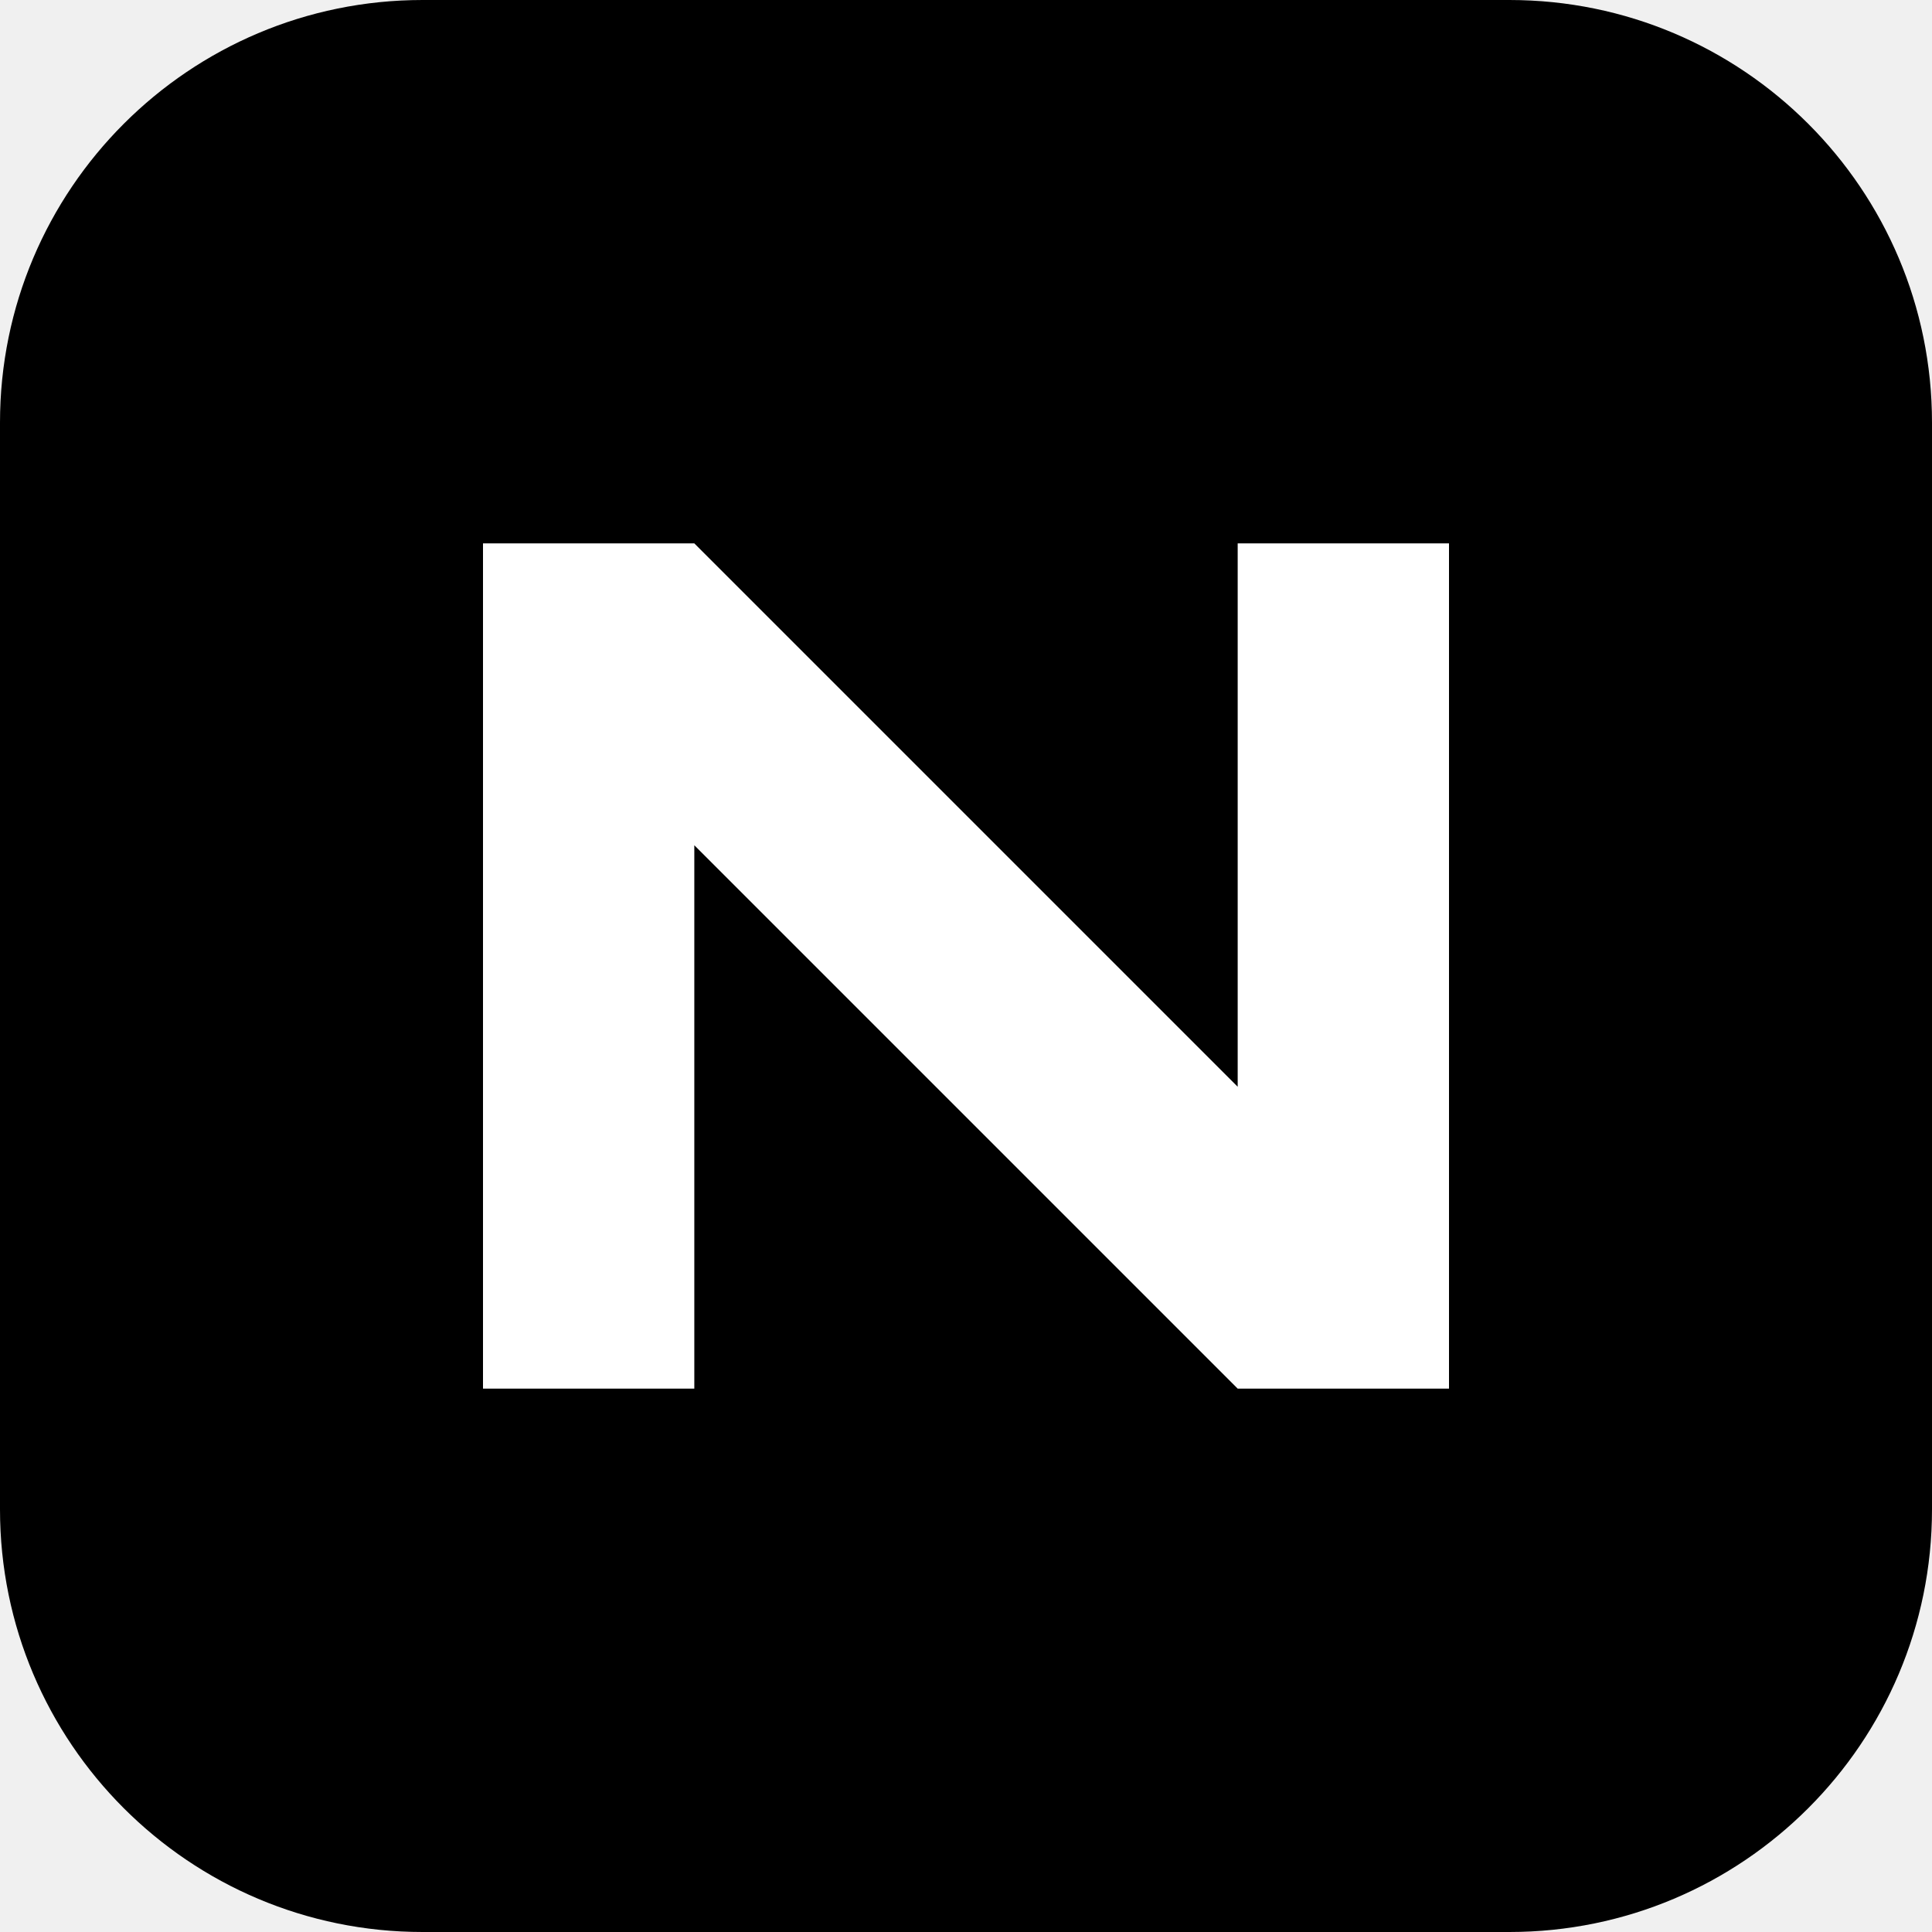
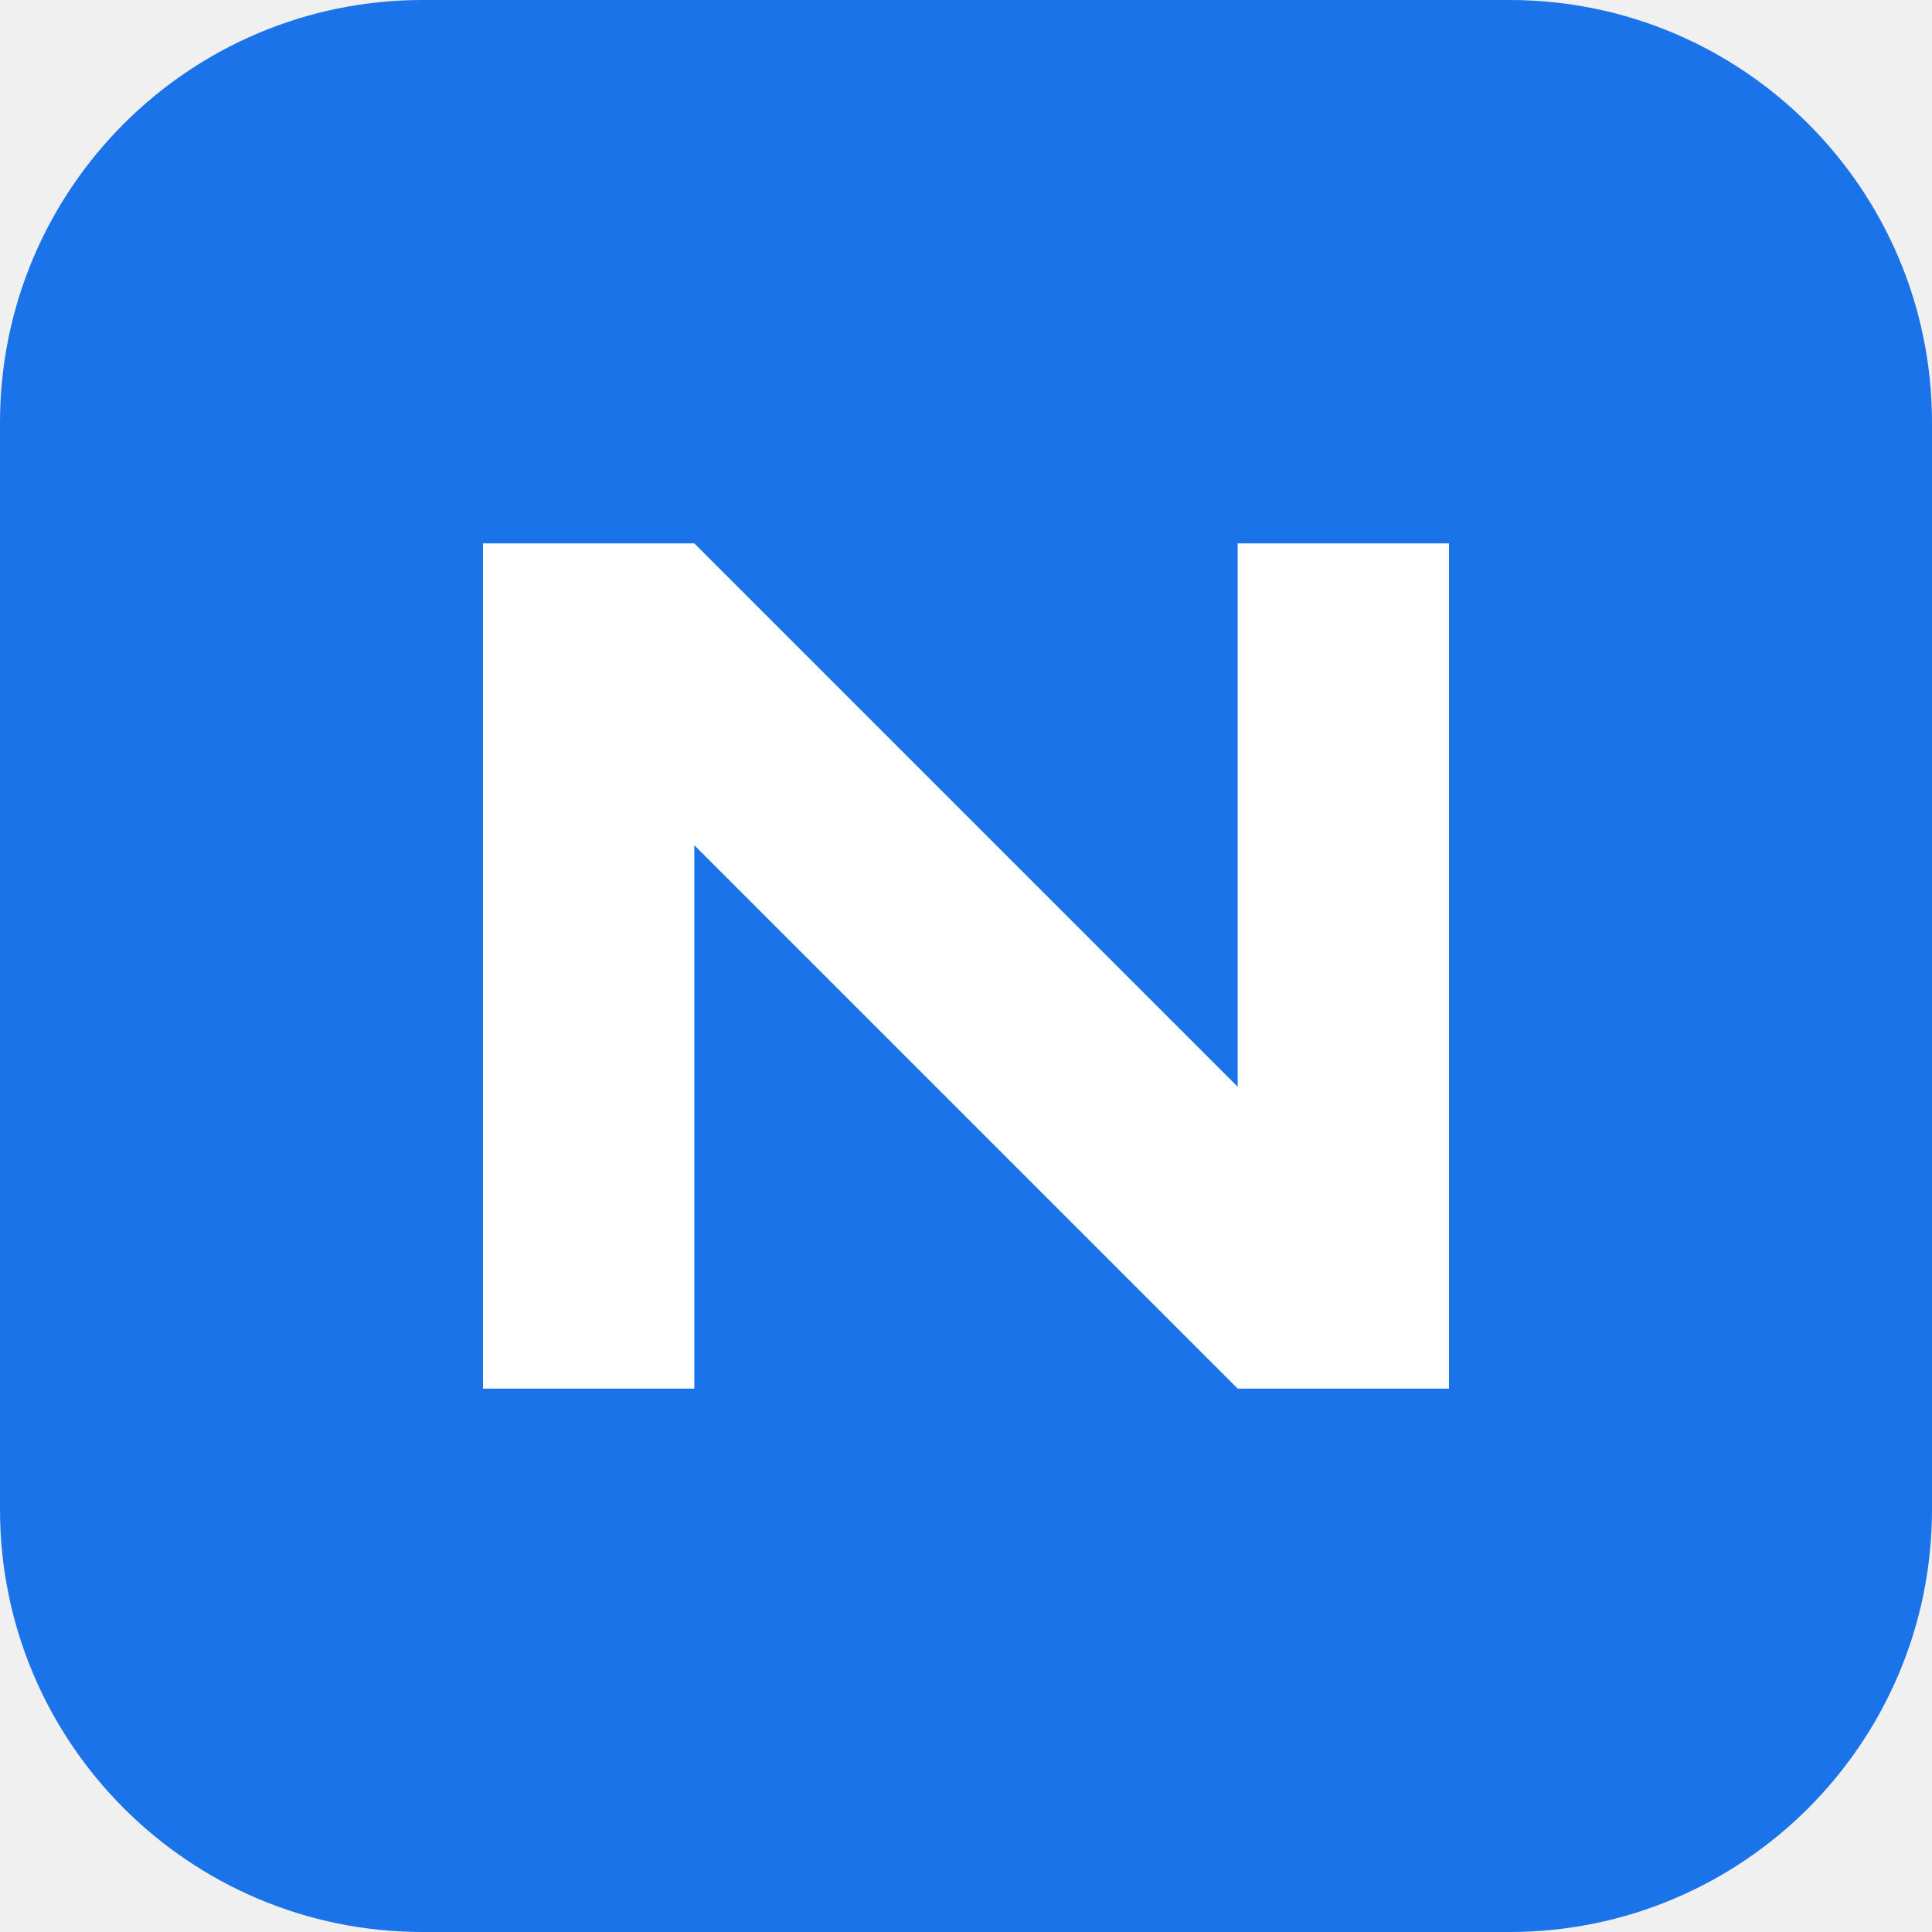
<svg xmlns="http://www.w3.org/2000/svg" viewBox="0 0 64 64" role="img" aria-label="NEXORA">
-   <rect width="64" height="64" rx="14" fill="currentColor" />
+   <rect width="64" height="64" rx="14" fill="#1a73e8" />
  <path d="M16 46V18h7l18 18V18h7v28h-7L23 28v18z" fill="white" />
</svg>
